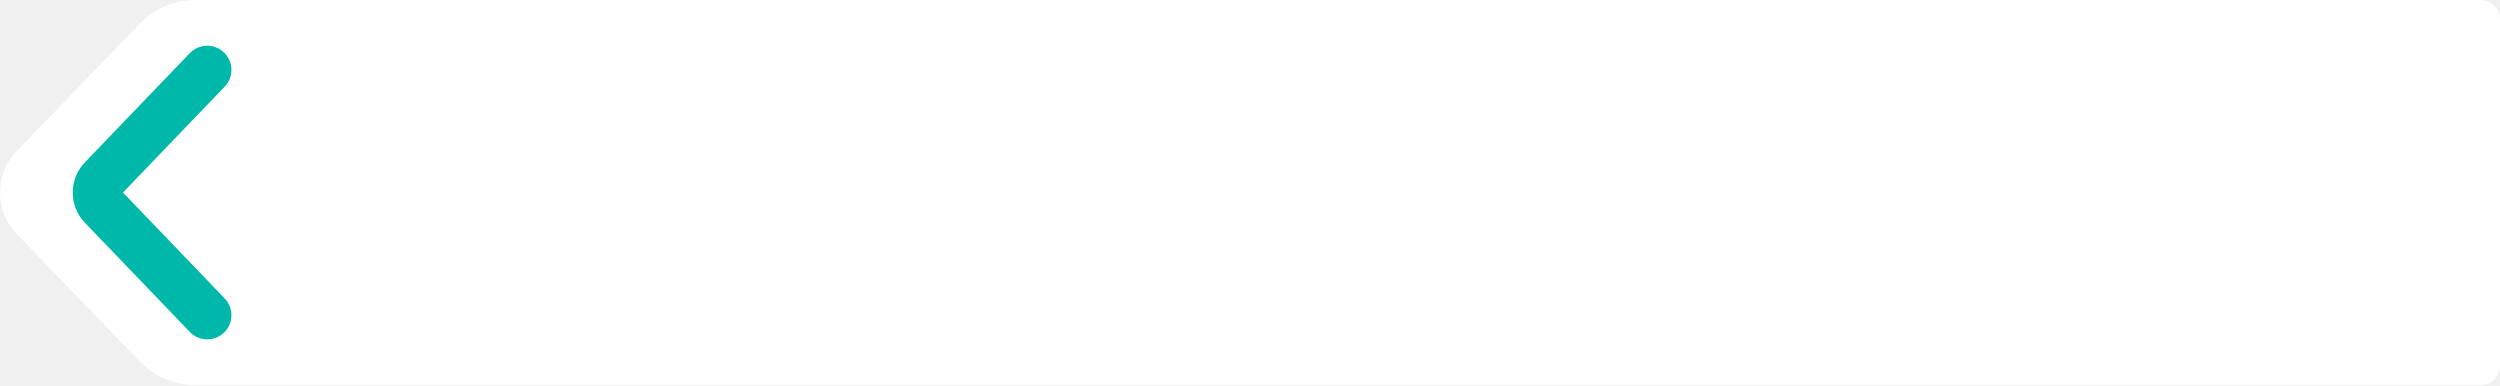
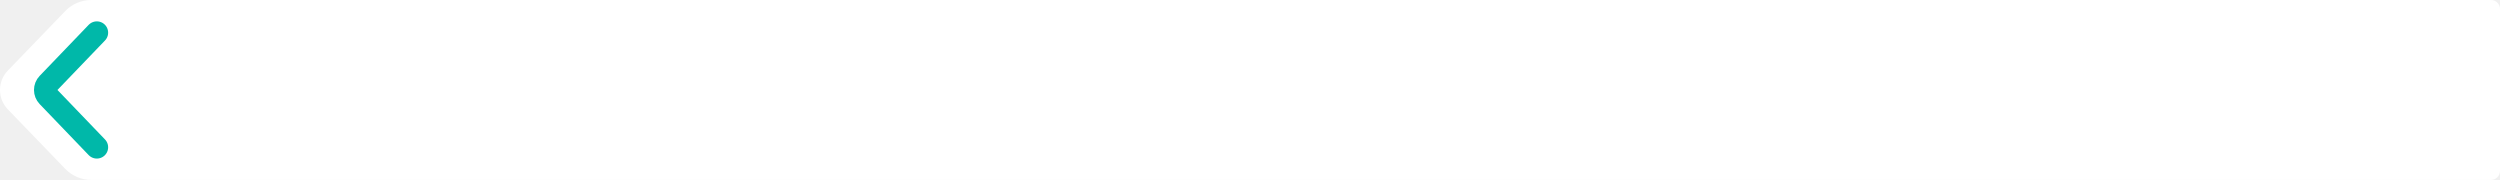
- <svg xmlns="http://www.w3.org/2000/svg" id="Layer_2" viewBox="0 0 1291.98 199">
+ <svg xmlns="http://www.w3.org/2000/svg" id="Layer_2" viewBox="0 0 2764.98 199">
  <defs>
    <style>.cls-1{fill:none;stroke:#00b8a9;stroke-linecap:round;stroke-miterlimit:10;stroke-width:25px;}.cls-2{fill:#fff;stroke-width:0px;}</style>
  </defs>
  <g id="Layer_1-2">
-     <path class="cls-2" d="m100.97,0h1181.01c5.53,0,10,4.48,10,10v178.99c0,5.53-4.48,10-10,10H100.97c-10.86,0-21.25-4.41-28.79-12.23L8.65,120.93c-11.54-11.96-11.54-30.9,0-42.85L72.18,12.23c7.54-7.81,17.93-12.23,28.79-12.23Z" />
+     <path class="cls-2" d="m100.97,0h2654.01c5.53,0,10,4.48,10,10v178.99c0,5.53-4.48,10-10,10H100.97c-10.86,0-21.25-4.41-28.79-12.23L8.65,120.93c-11.54-11.96-11.54-30.9,0-42.85L72.18,12.23c7.54-7.81,17.93-12.23,28.79-12.23Z" />
    <path class="cls-1" d="m107.1,162.88l-54.21-56.43c-3.74-3.87-3.74-10.01,0-13.89l54.21-56.43" />
  </g>
</svg>
